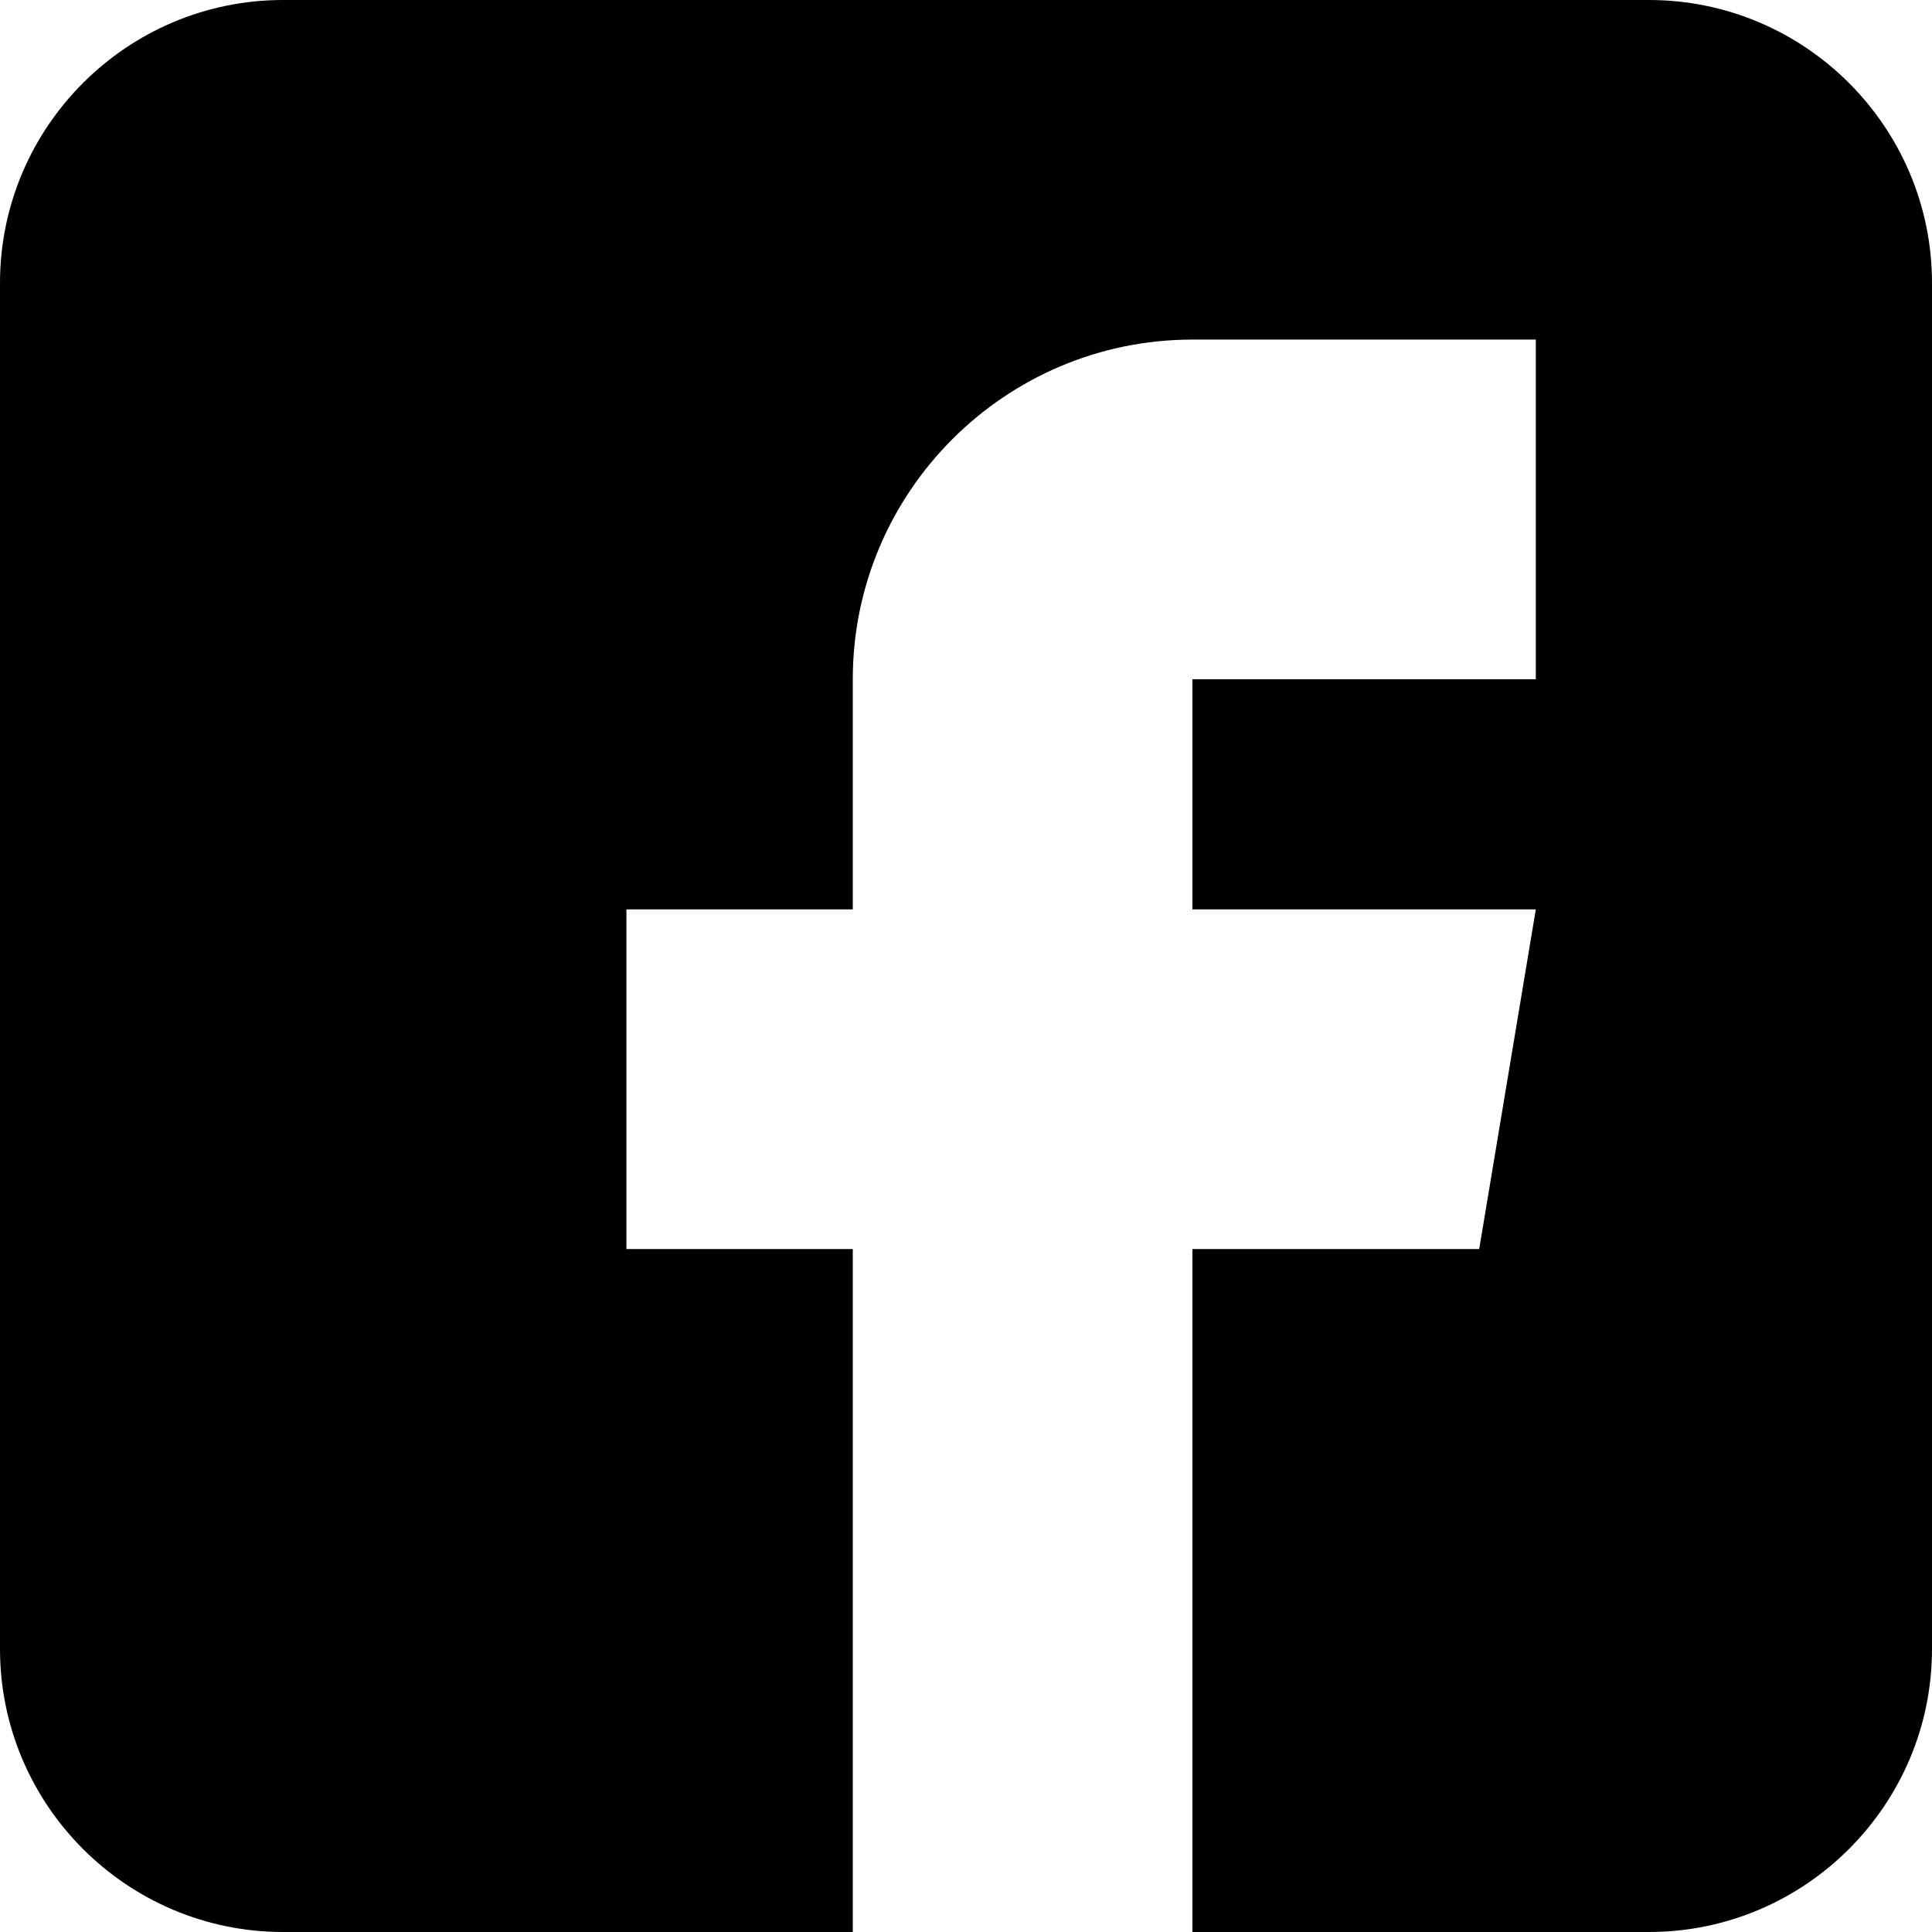
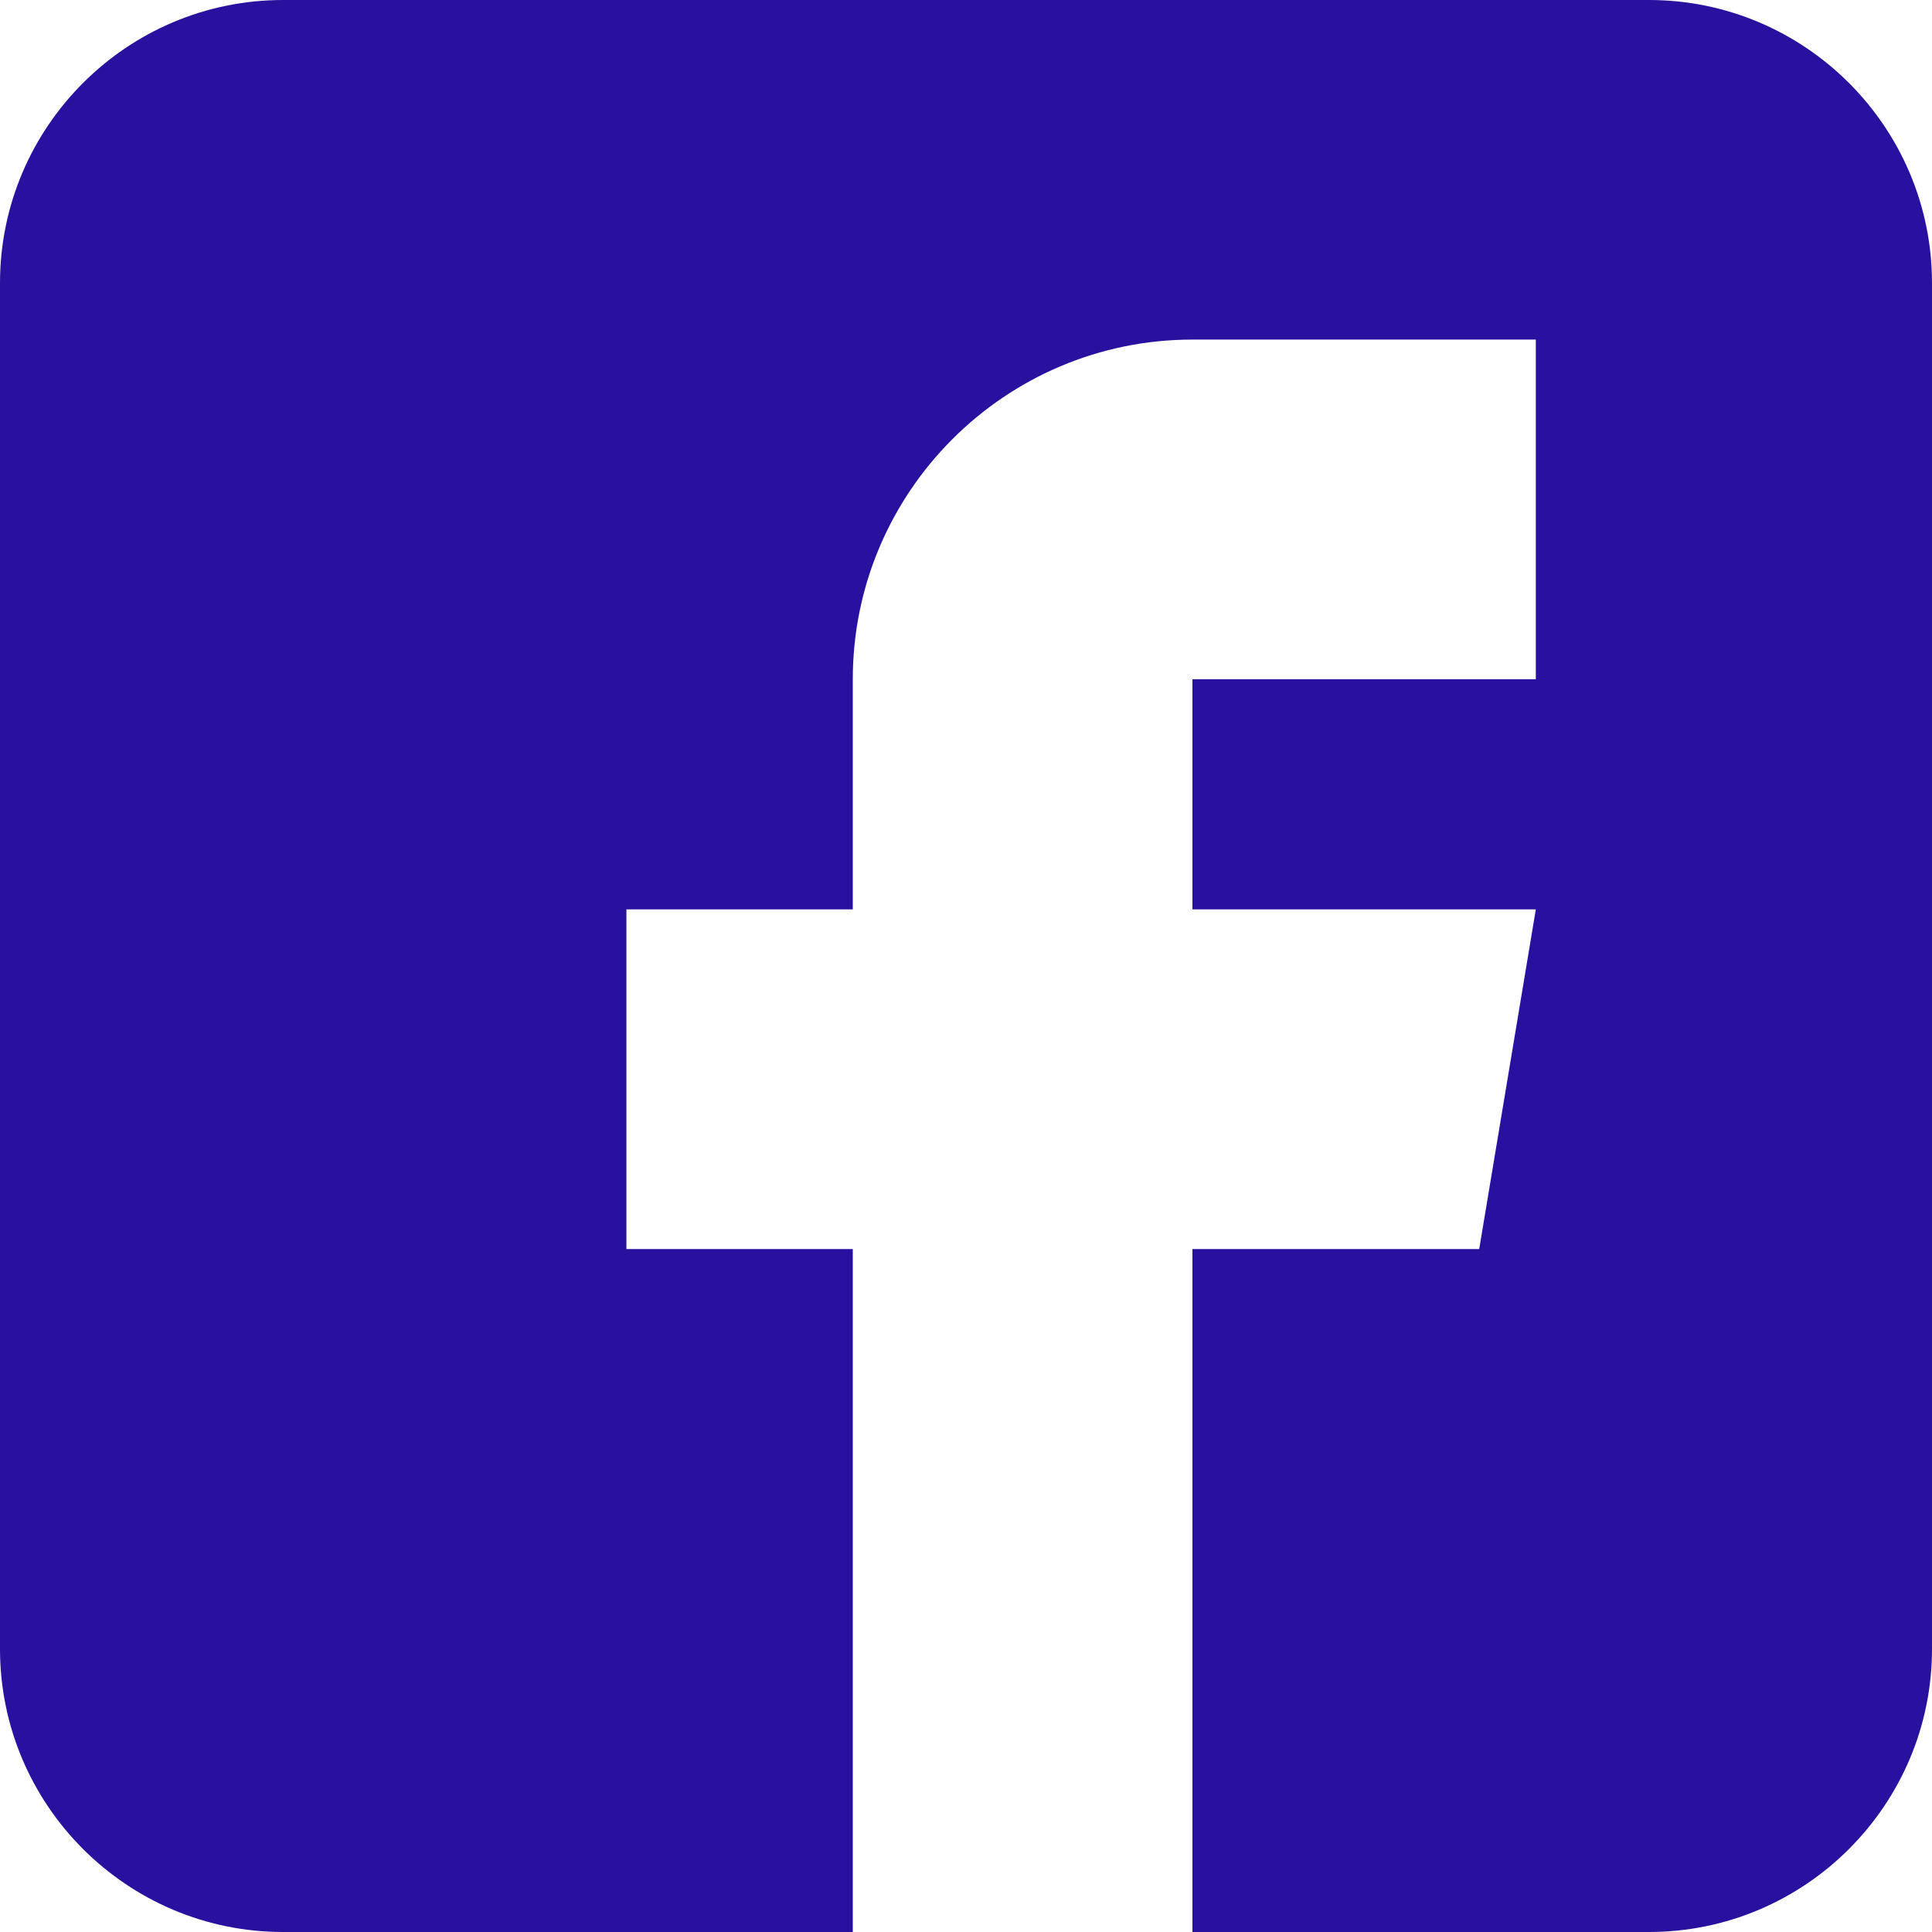
<svg xmlns="http://www.w3.org/2000/svg" width="30" height="30" viewBox="0 0 30 30" fill="none">
-   <path d="M25.605 0L4.395 0C1.972 0 0 1.972 0 4.395L0 25.605C0 28.028 1.972 30 4.395 30L13.242 30L13.242 19.395L9.727 19.395L9.727 14.121H13.242V10.547C13.242 7.639 15.608 5.273 18.516 5.273L23.848 5.273V10.547H18.516L18.516 14.121H23.848L22.969 19.395H18.516V30H25.605C28.028 30 30 28.028 30 25.605L30 4.395C30 1.972 28.028 0 25.605 0Z" fill="black" />
+   <path d="M25.605 0L4.395 0C1.972 0 0 1.972 0 4.395L0 25.605C0 28.028 1.972 30 4.395 30L13.242 30L13.242 19.395L9.727 19.395L9.727 14.121H13.242V10.547C13.242 7.639 15.608 5.273 18.516 5.273L23.848 5.273V10.547H18.516L18.516 14.121H23.848L22.969 19.395H18.516V30H25.605C28.028 30 30 28.028 30 25.605L30 4.395C30 1.972 28.028 0 25.605 0Z" fill="#2A109E" />
</svg>
